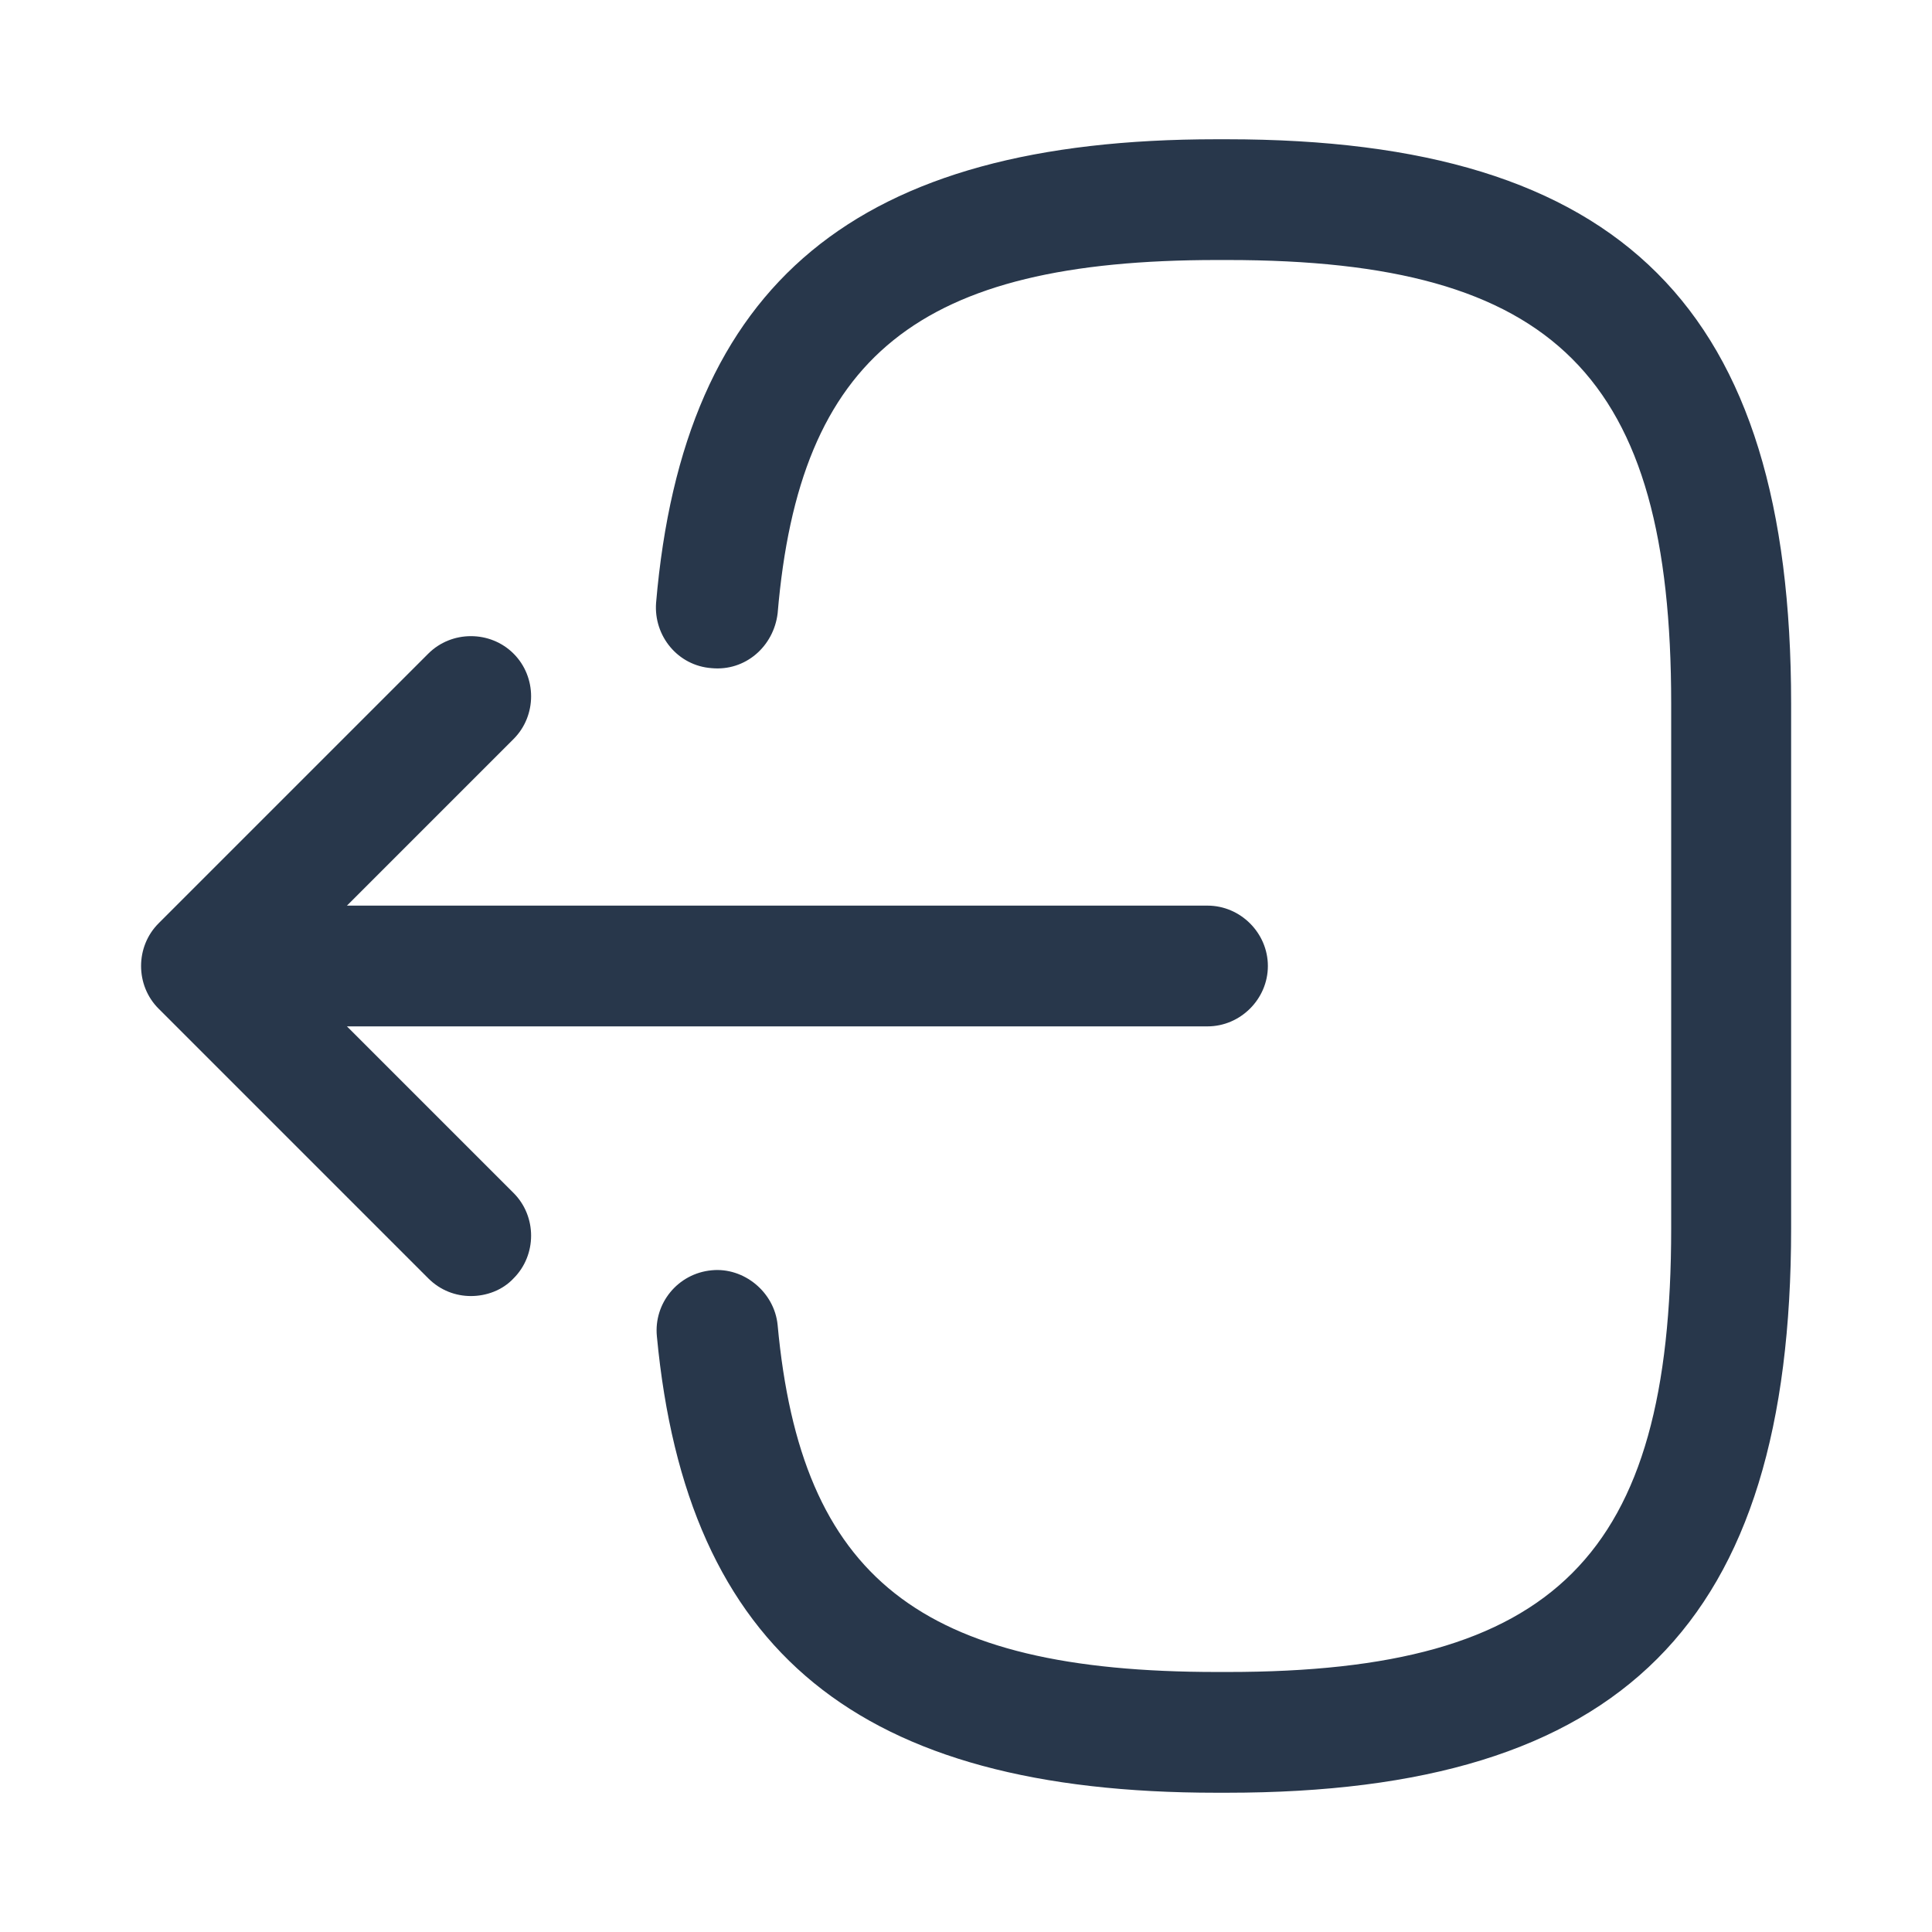
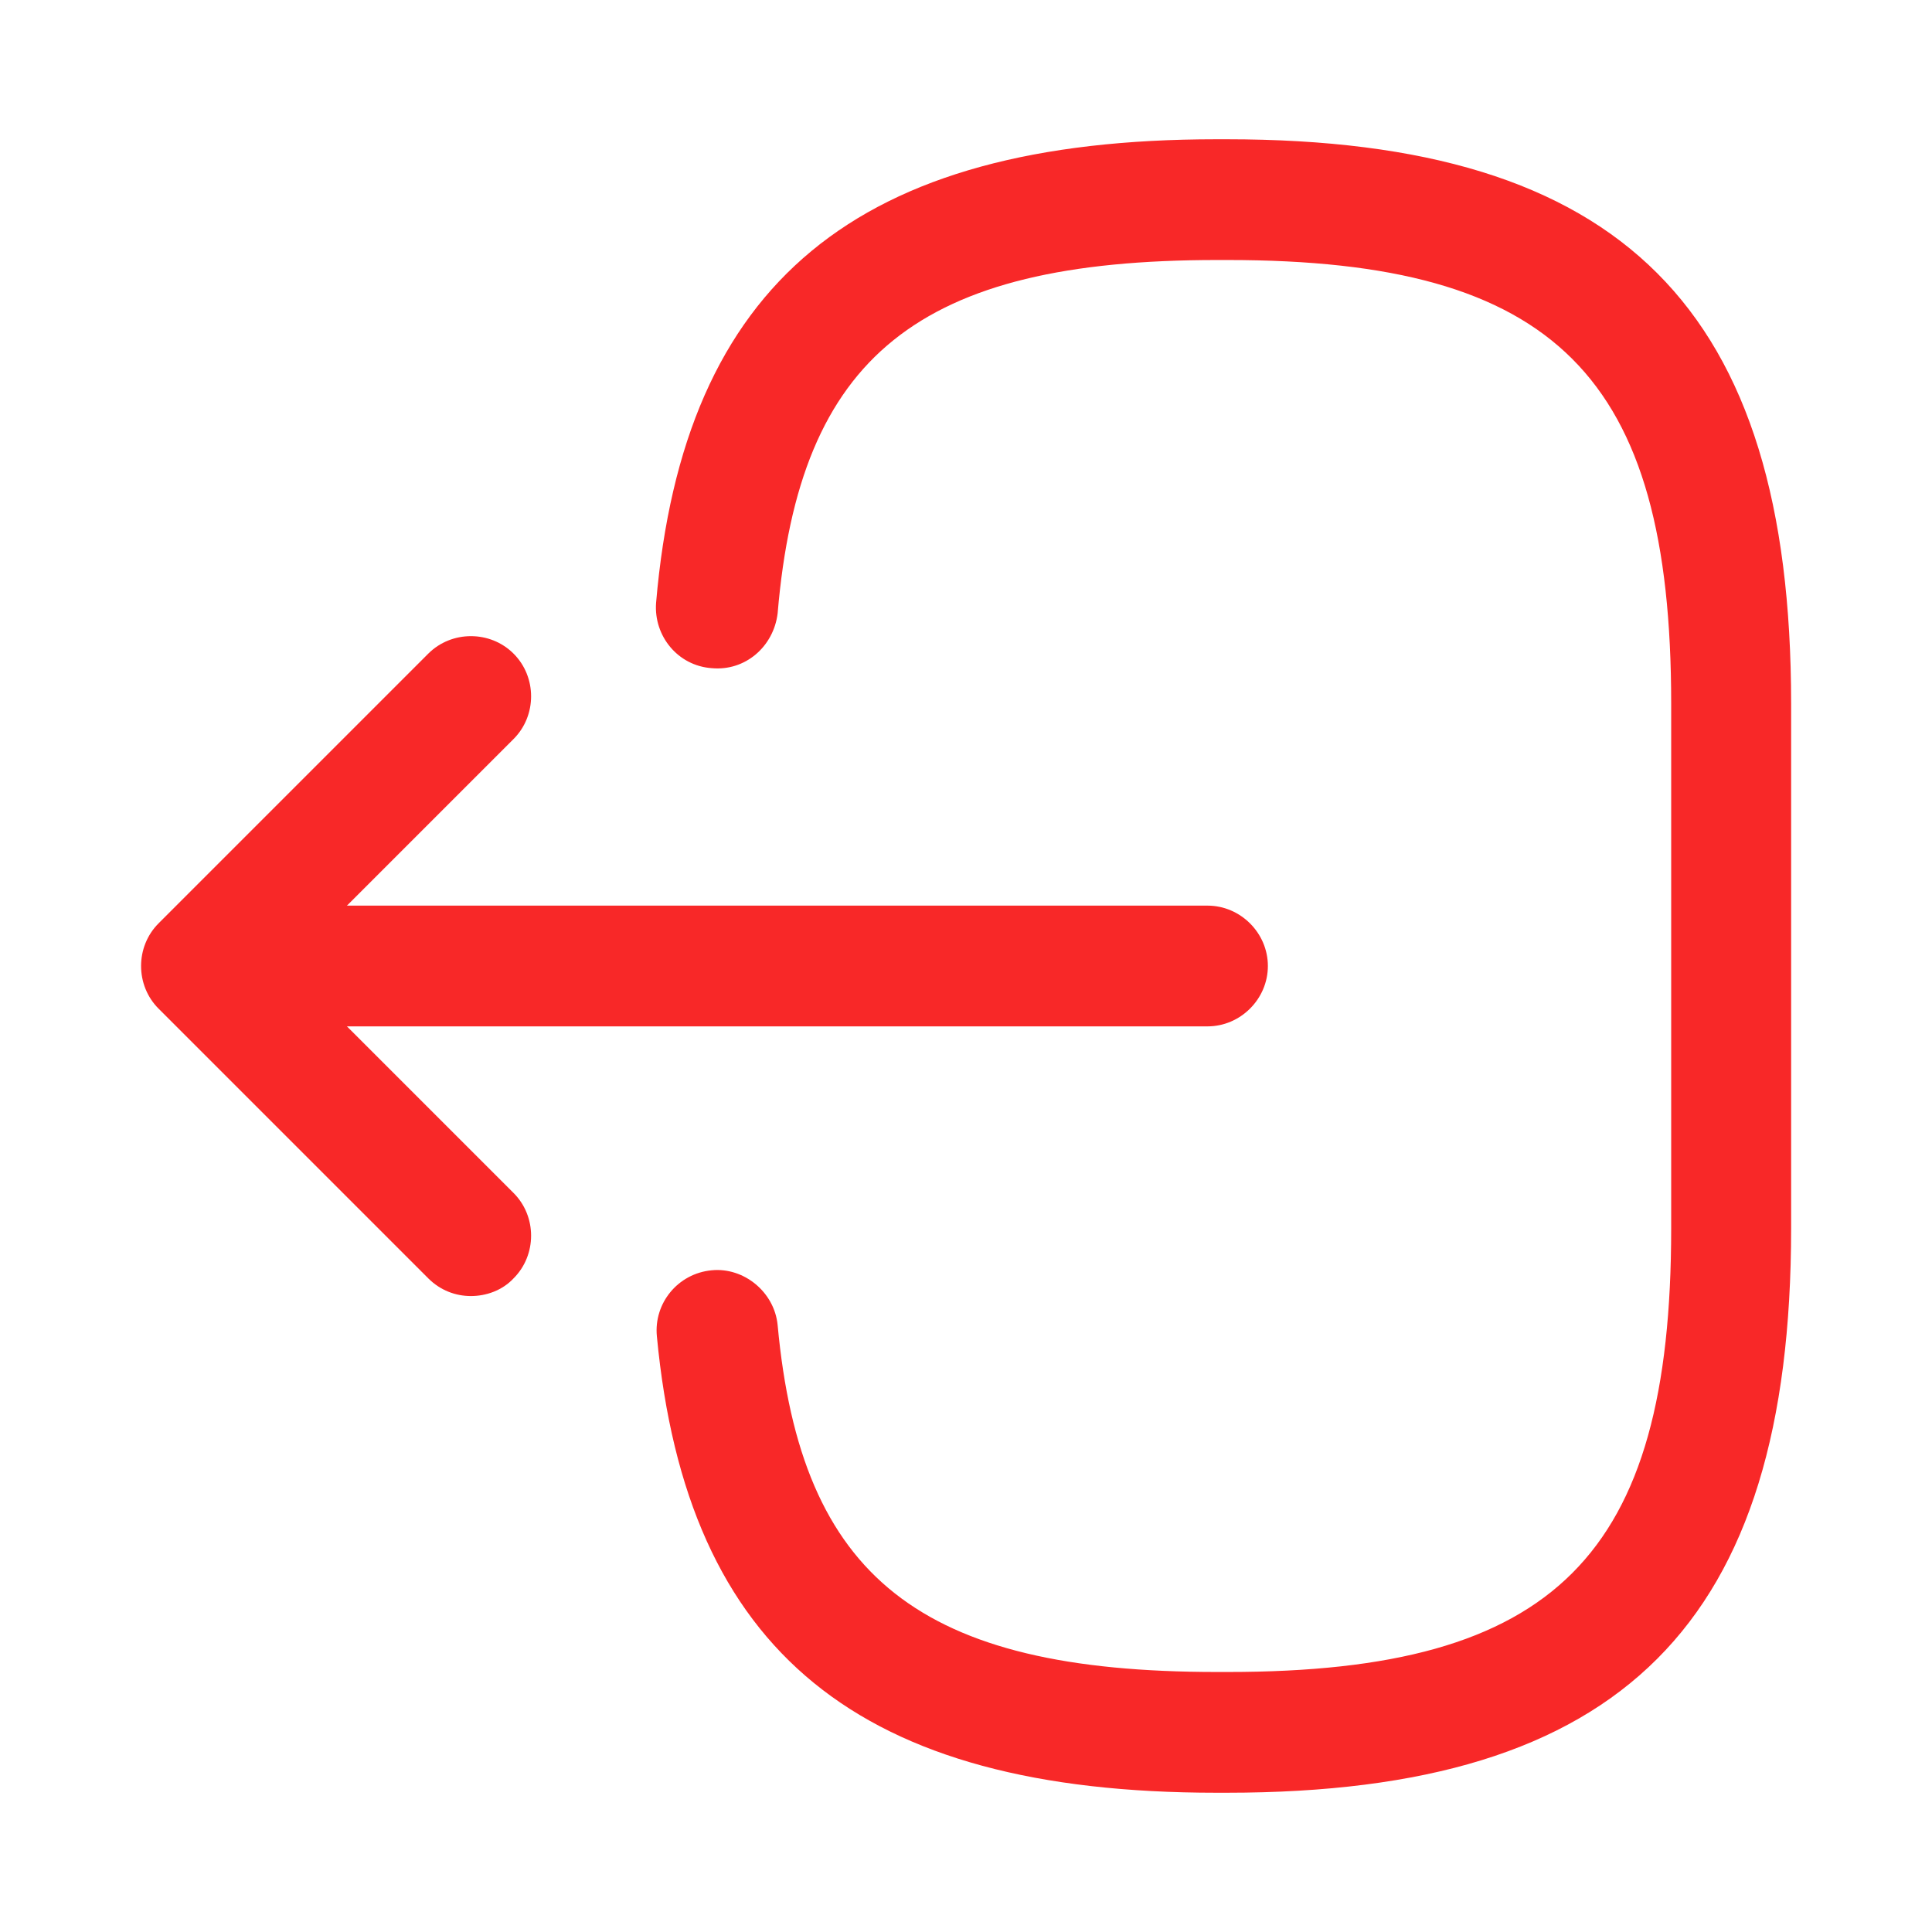
<svg xmlns="http://www.w3.org/2000/svg" width="24" height="24" viewBox="0 0 24 24" fill="none">
  <g id="vuesax/outline/logout">
    <g id="logout">
-       <path id="Vector" d="M15.24 22.27H15.11C10.67 22.27 8.53 20.52 8.16 16.6C8.12 16.19 8.42 15.82 8.84 15.78C9.24 15.74 9.62 16.05 9.66 16.46C9.95 19.6 11.43 20.77 15.12 20.77H15.25C19.32 20.77 20.76 19.33 20.76 15.26V8.74C20.76 4.67 19.32 3.23 15.25 3.23H15.12C11.41 3.23 9.93 4.42 9.66 7.62C9.61 8.03 9.26 8.34 8.84 8.3C8.42 8.27 8.12 7.9 8.15 7.49C8.49 3.51 10.64 1.73 15.11 1.73H15.24C20.15 1.73 22.25 3.83 22.25 8.74V15.26C22.25 20.17 20.15 22.27 15.24 22.27Z" fill="#28374B" />
-       <path id="Vector_2" d="M15 12.75H3.62C3.21 12.75 2.87 12.41 2.87 12C2.87 11.59 3.21 11.25 3.62 11.25H15C15.41 11.25 15.75 11.59 15.75 12C15.75 12.41 15.41 12.75 15 12.75Z" fill="#28374B" />
-       <path id="Vector_3" d="M5.85 16.1C5.66 16.1 5.47 16.03 5.32 15.88L1.97 12.53C1.68 12.24 1.68 11.76 1.97 11.47L5.32 8.12C5.61 7.83 6.09 7.83 6.38 8.12C6.67 8.41 6.67 8.89 6.38 9.18L3.56 12L6.38 14.82C6.67 15.11 6.67 15.59 6.38 15.88C6.24 16.03 6.04 16.1 5.85 16.1Z" fill="#28374B" />
+       <path id="Vector" d="M15.24 22.27H15.11C10.67 22.27 8.53 20.52 8.16 16.6C8.12 16.19 8.42 15.82 8.84 15.78C9.24 15.74 9.62 16.05 9.66 16.46C9.95 19.6 11.43 20.77 15.12 20.77H15.25C19.32 20.77 20.76 19.33 20.76 15.26V8.74C20.76 4.67 19.32 3.23 15.25 3.23H15.12C11.41 3.23 9.93 4.42 9.66 7.62C9.61 8.03 9.26 8.34 8.84 8.3C8.42 8.27 8.12 7.9 8.15 7.49C8.49 3.51 10.64 1.73 15.11 1.73H15.24C20.15 1.73 22.25 3.83 22.25 8.74V15.26C22.25 20.17 20.15 22.27 15.24 22.27Z" fill="#F82828" />
+       <path id="Vector_2" d="M15 12.75H3.62C3.21 12.75 2.87 12.41 2.87 12C2.87 11.59 3.21 11.25 3.62 11.25H15C15.41 11.25 15.75 11.59 15.75 12C15.75 12.41 15.41 12.75 15 12.75Z" fill="#F82828" />
+       <path id="Vector_3" d="M5.85 16.1C5.66 16.1 5.47 16.03 5.32 15.88L1.97 12.53C1.68 12.24 1.68 11.76 1.97 11.47L5.32 8.12C5.61 7.83 6.09 7.83 6.38 8.12C6.67 8.41 6.67 8.89 6.38 9.18L3.56 12L6.38 14.82C6.67 15.11 6.67 15.59 6.38 15.88C6.24 16.03 6.04 16.1 5.85 16.1Z" fill="#F82828" />
    </g>
  </g>
</svg>
